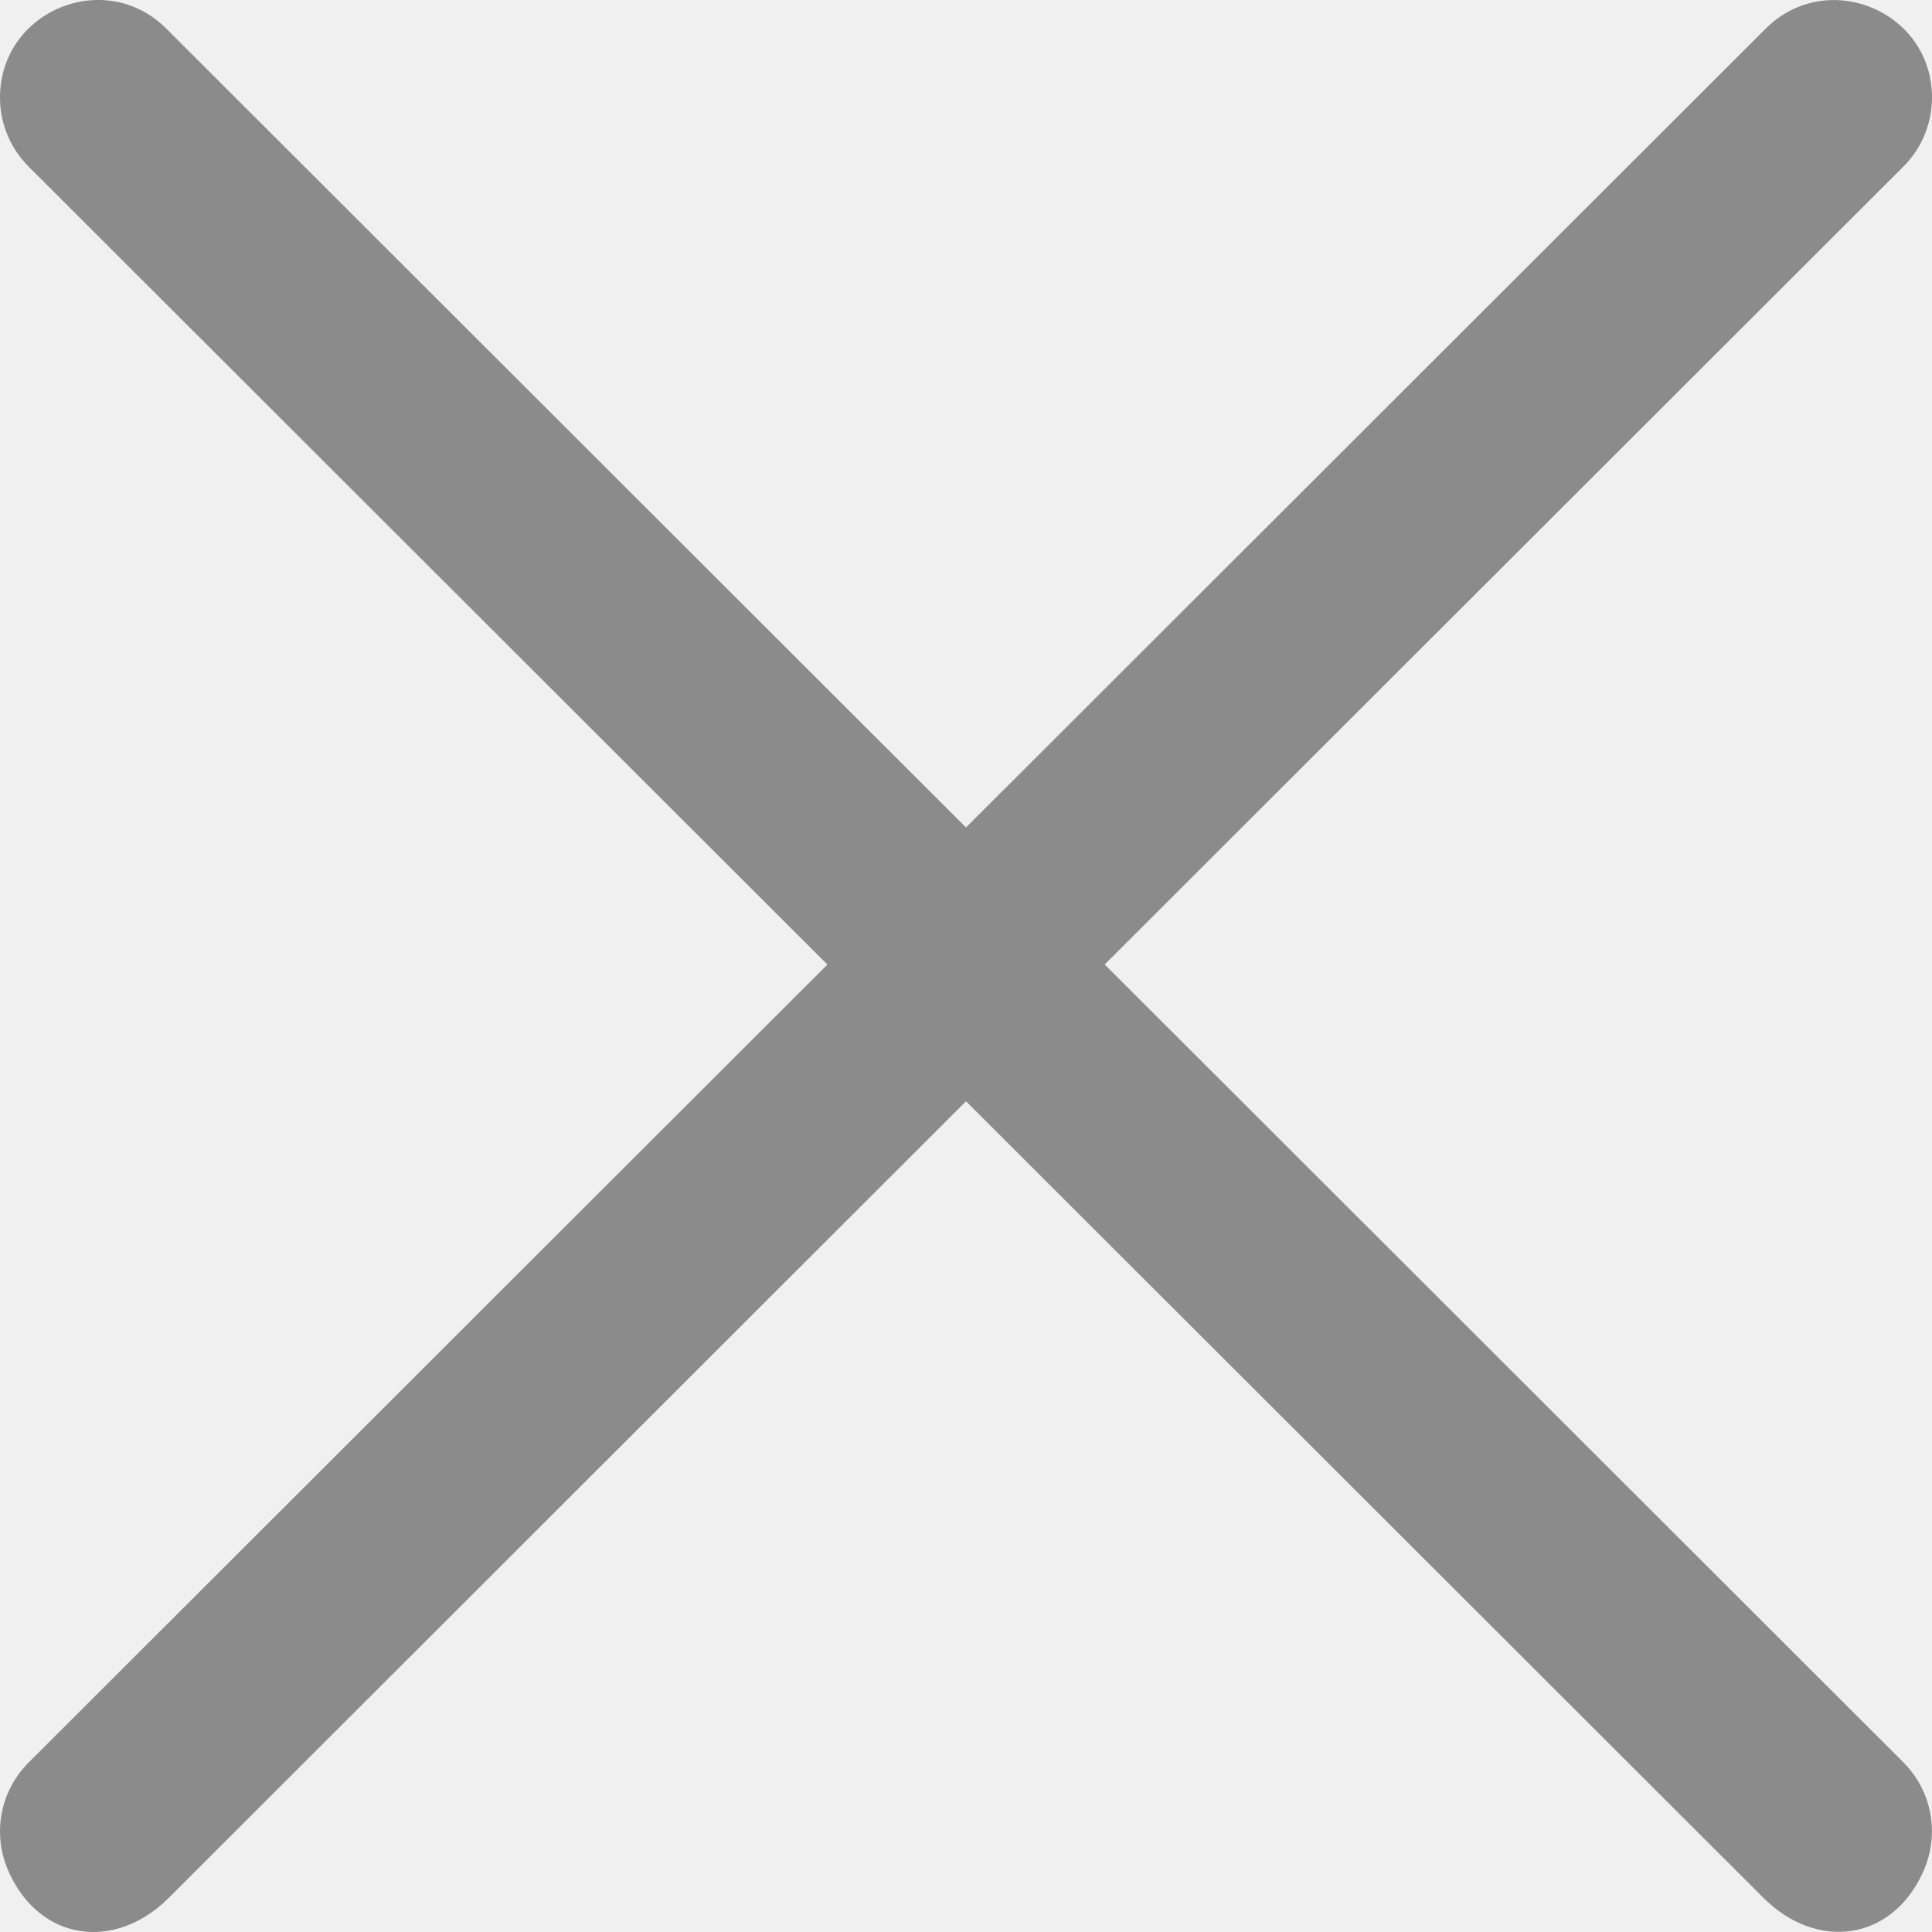
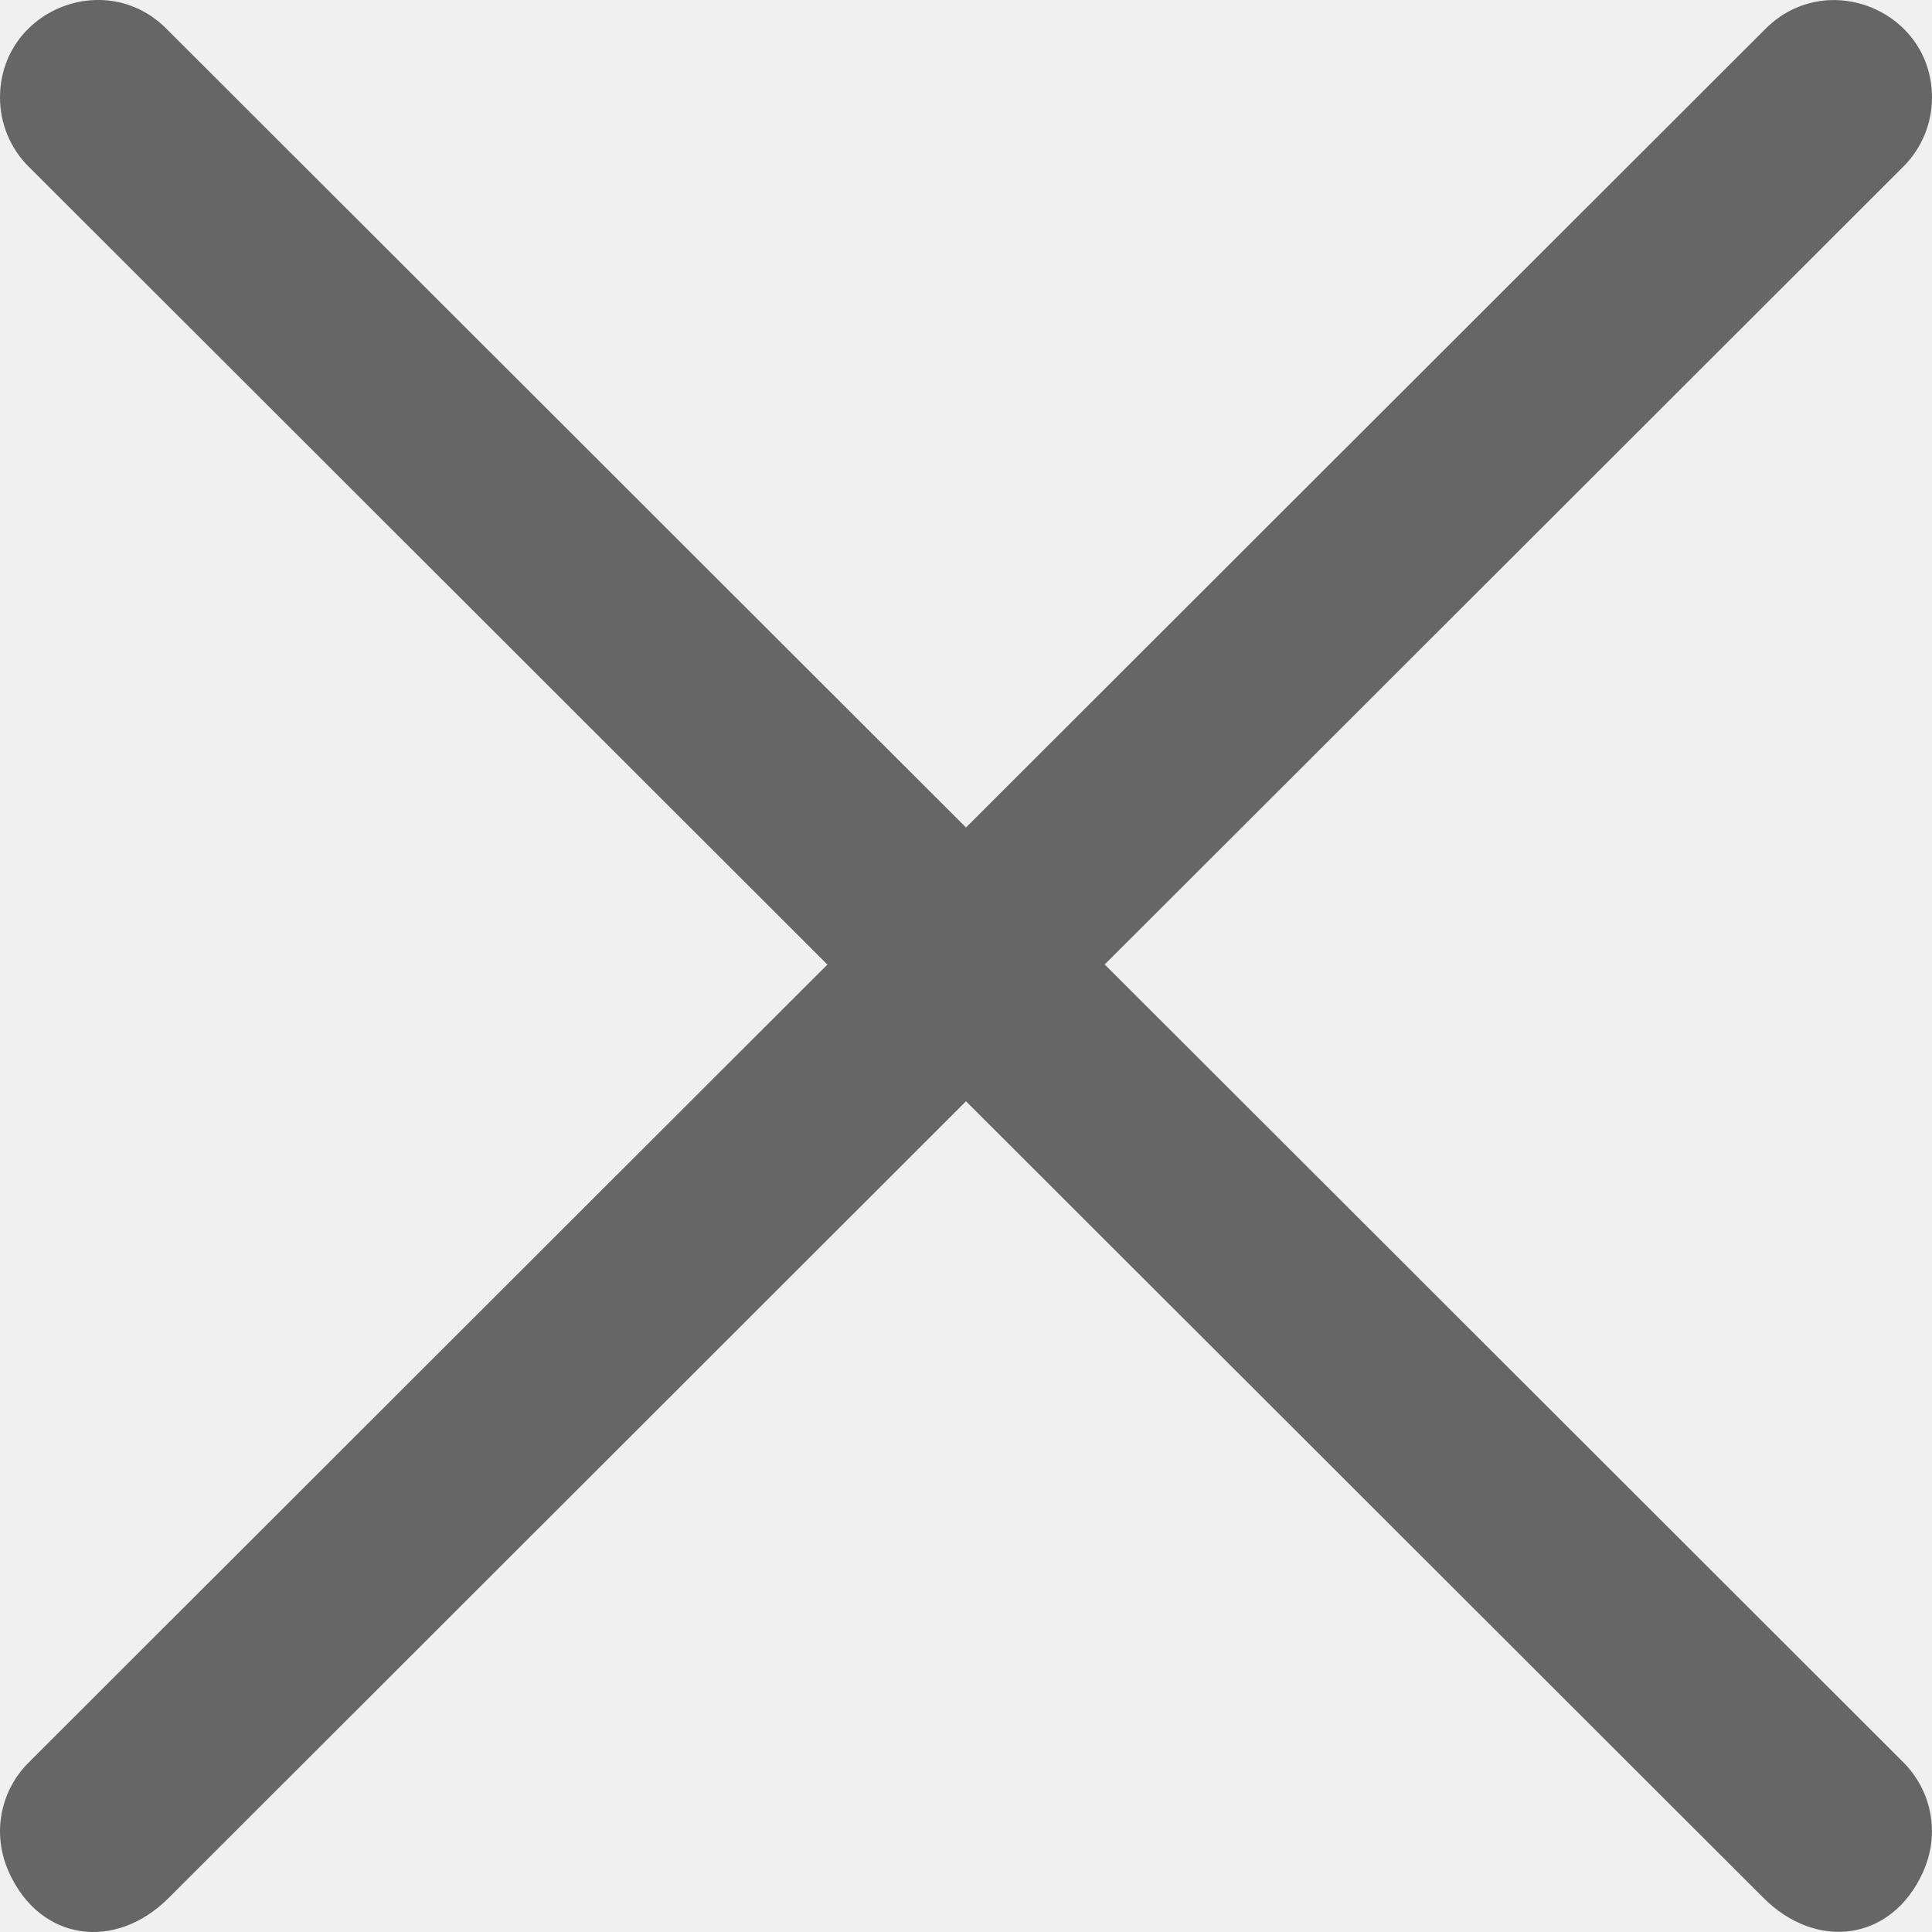
<svg xmlns="http://www.w3.org/2000/svg" width="19" height="19" viewBox="0 0 19 19" fill="none">
-   <g clip-path="url(#clip0_535_1063)">
-     <path d="M10.865 9.484L18.72 1.637C18.899 1.458 19 1.213 19 0.96C19 0.107 17.967 -0.32 17.363 0.283L8.83 8.807C8.456 9.181 8.456 9.787 8.83 10.161L17.341 18.663C17.866 19.188 18.601 19.09 18.909 18.417C19.085 18.033 18.995 17.608 18.718 17.331L10.863 9.484H10.865Z" fill="#8B8B8B" />
-     <path d="M8.135 9.484L0.28 1.637C0.101 1.458 0 1.213 0 0.96C0 0.107 1.033 -0.322 1.637 0.283L10.17 8.807C10.544 9.181 10.544 9.787 10.17 10.161L1.659 18.665C1.134 19.189 0.399 19.092 0.091 18.419C-0.086 18.035 0.005 17.609 0.282 17.333L8.137 9.486L8.135 9.484Z" fill="#8B8B8B" />
+   <g clip-path="url(#clip0_1021_1762)">
+     <path d="M10.865 9.484L18.72 1.637C18.899 1.458 19 1.213 19 0.96C19 0.107 17.967 -0.32 17.363 0.283L8.83 8.807C8.456 9.181 8.456 9.787 8.83 10.161L17.341 18.663C17.866 19.188 18.601 19.09 18.909 18.417C19.085 18.033 18.995 17.608 18.718 17.331L10.863 9.484H10.865Z" fill="#666666" />
+     <path d="M8.135 9.484L0.28 1.637C0.101 1.458 0 1.213 0 0.96C0 0.107 1.033 -0.322 1.637 0.283L10.17 8.807C10.544 9.181 10.544 9.787 10.17 10.161L1.659 18.665C1.134 19.189 0.399 19.092 0.091 18.419C-0.086 18.035 0.005 17.609 0.282 17.333L8.137 9.486L8.135 9.484Z" fill="#666666" />
  </g>
  <defs>
-     <clipPath id="clip0_535_1063">
+     <clipPath id="clip0_1021_1762">
      <rect width="19" height="19" fill="white" />
    </clipPath>
  </defs>
</svg>
